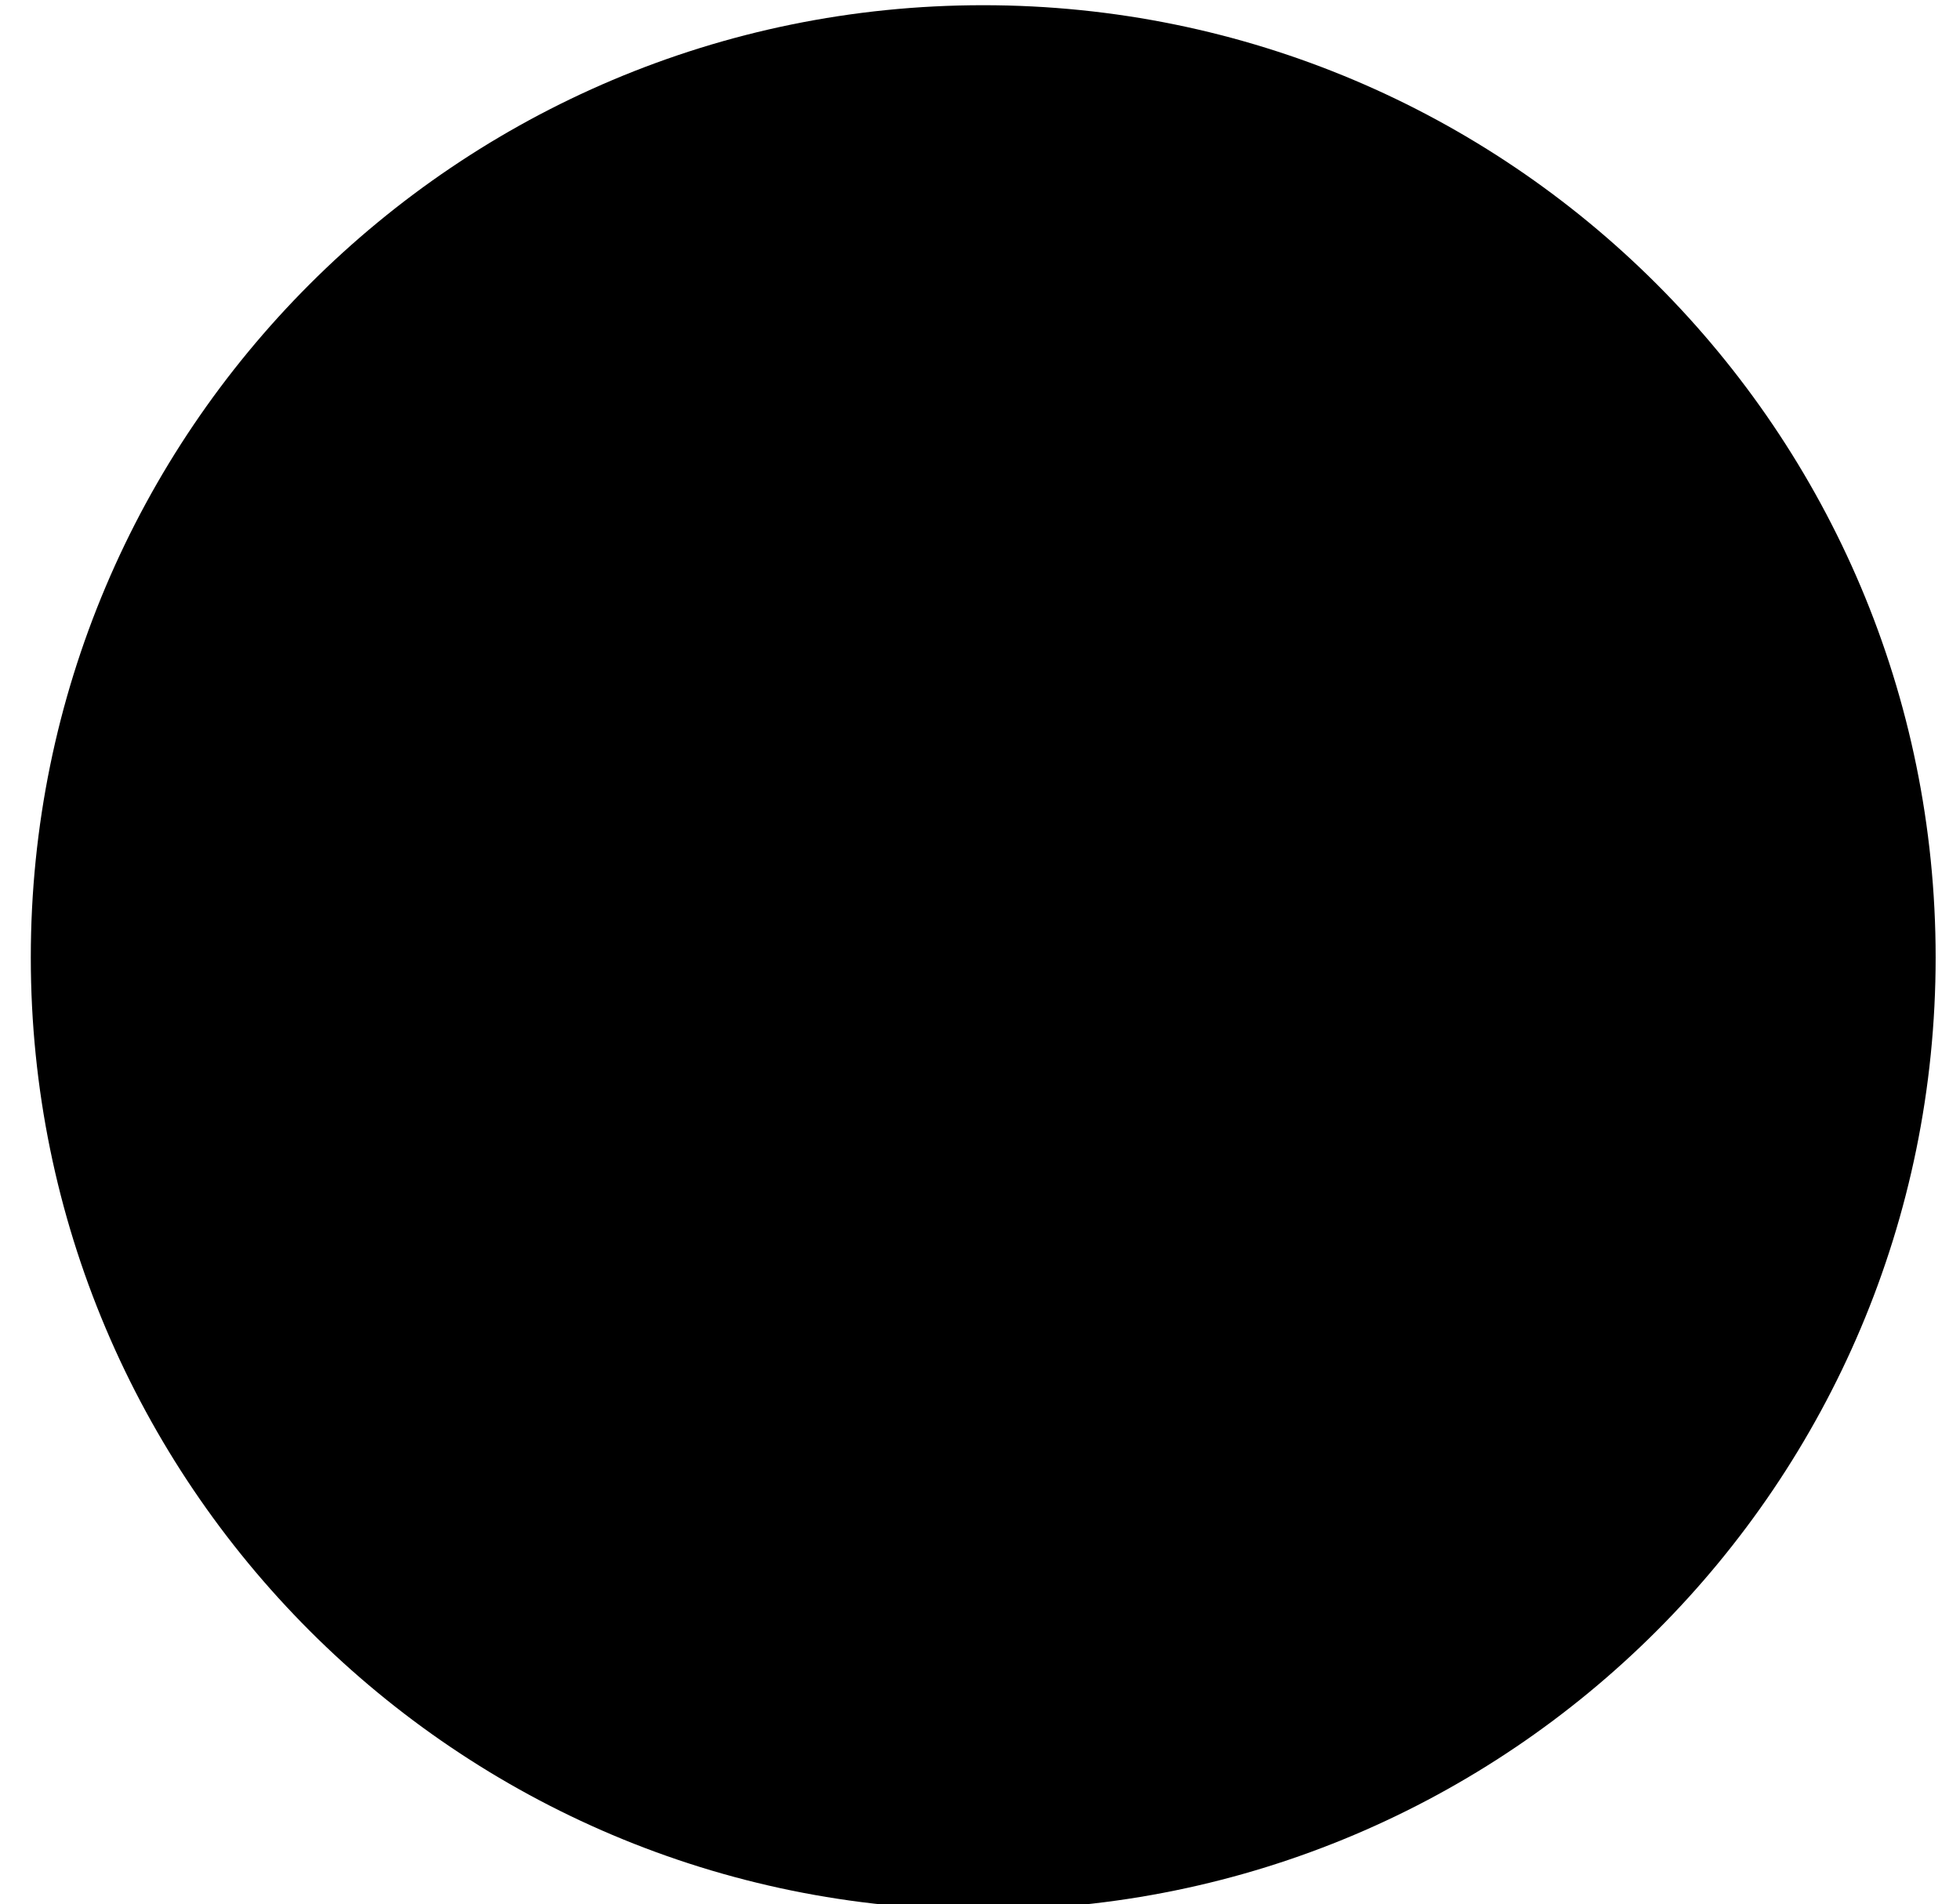
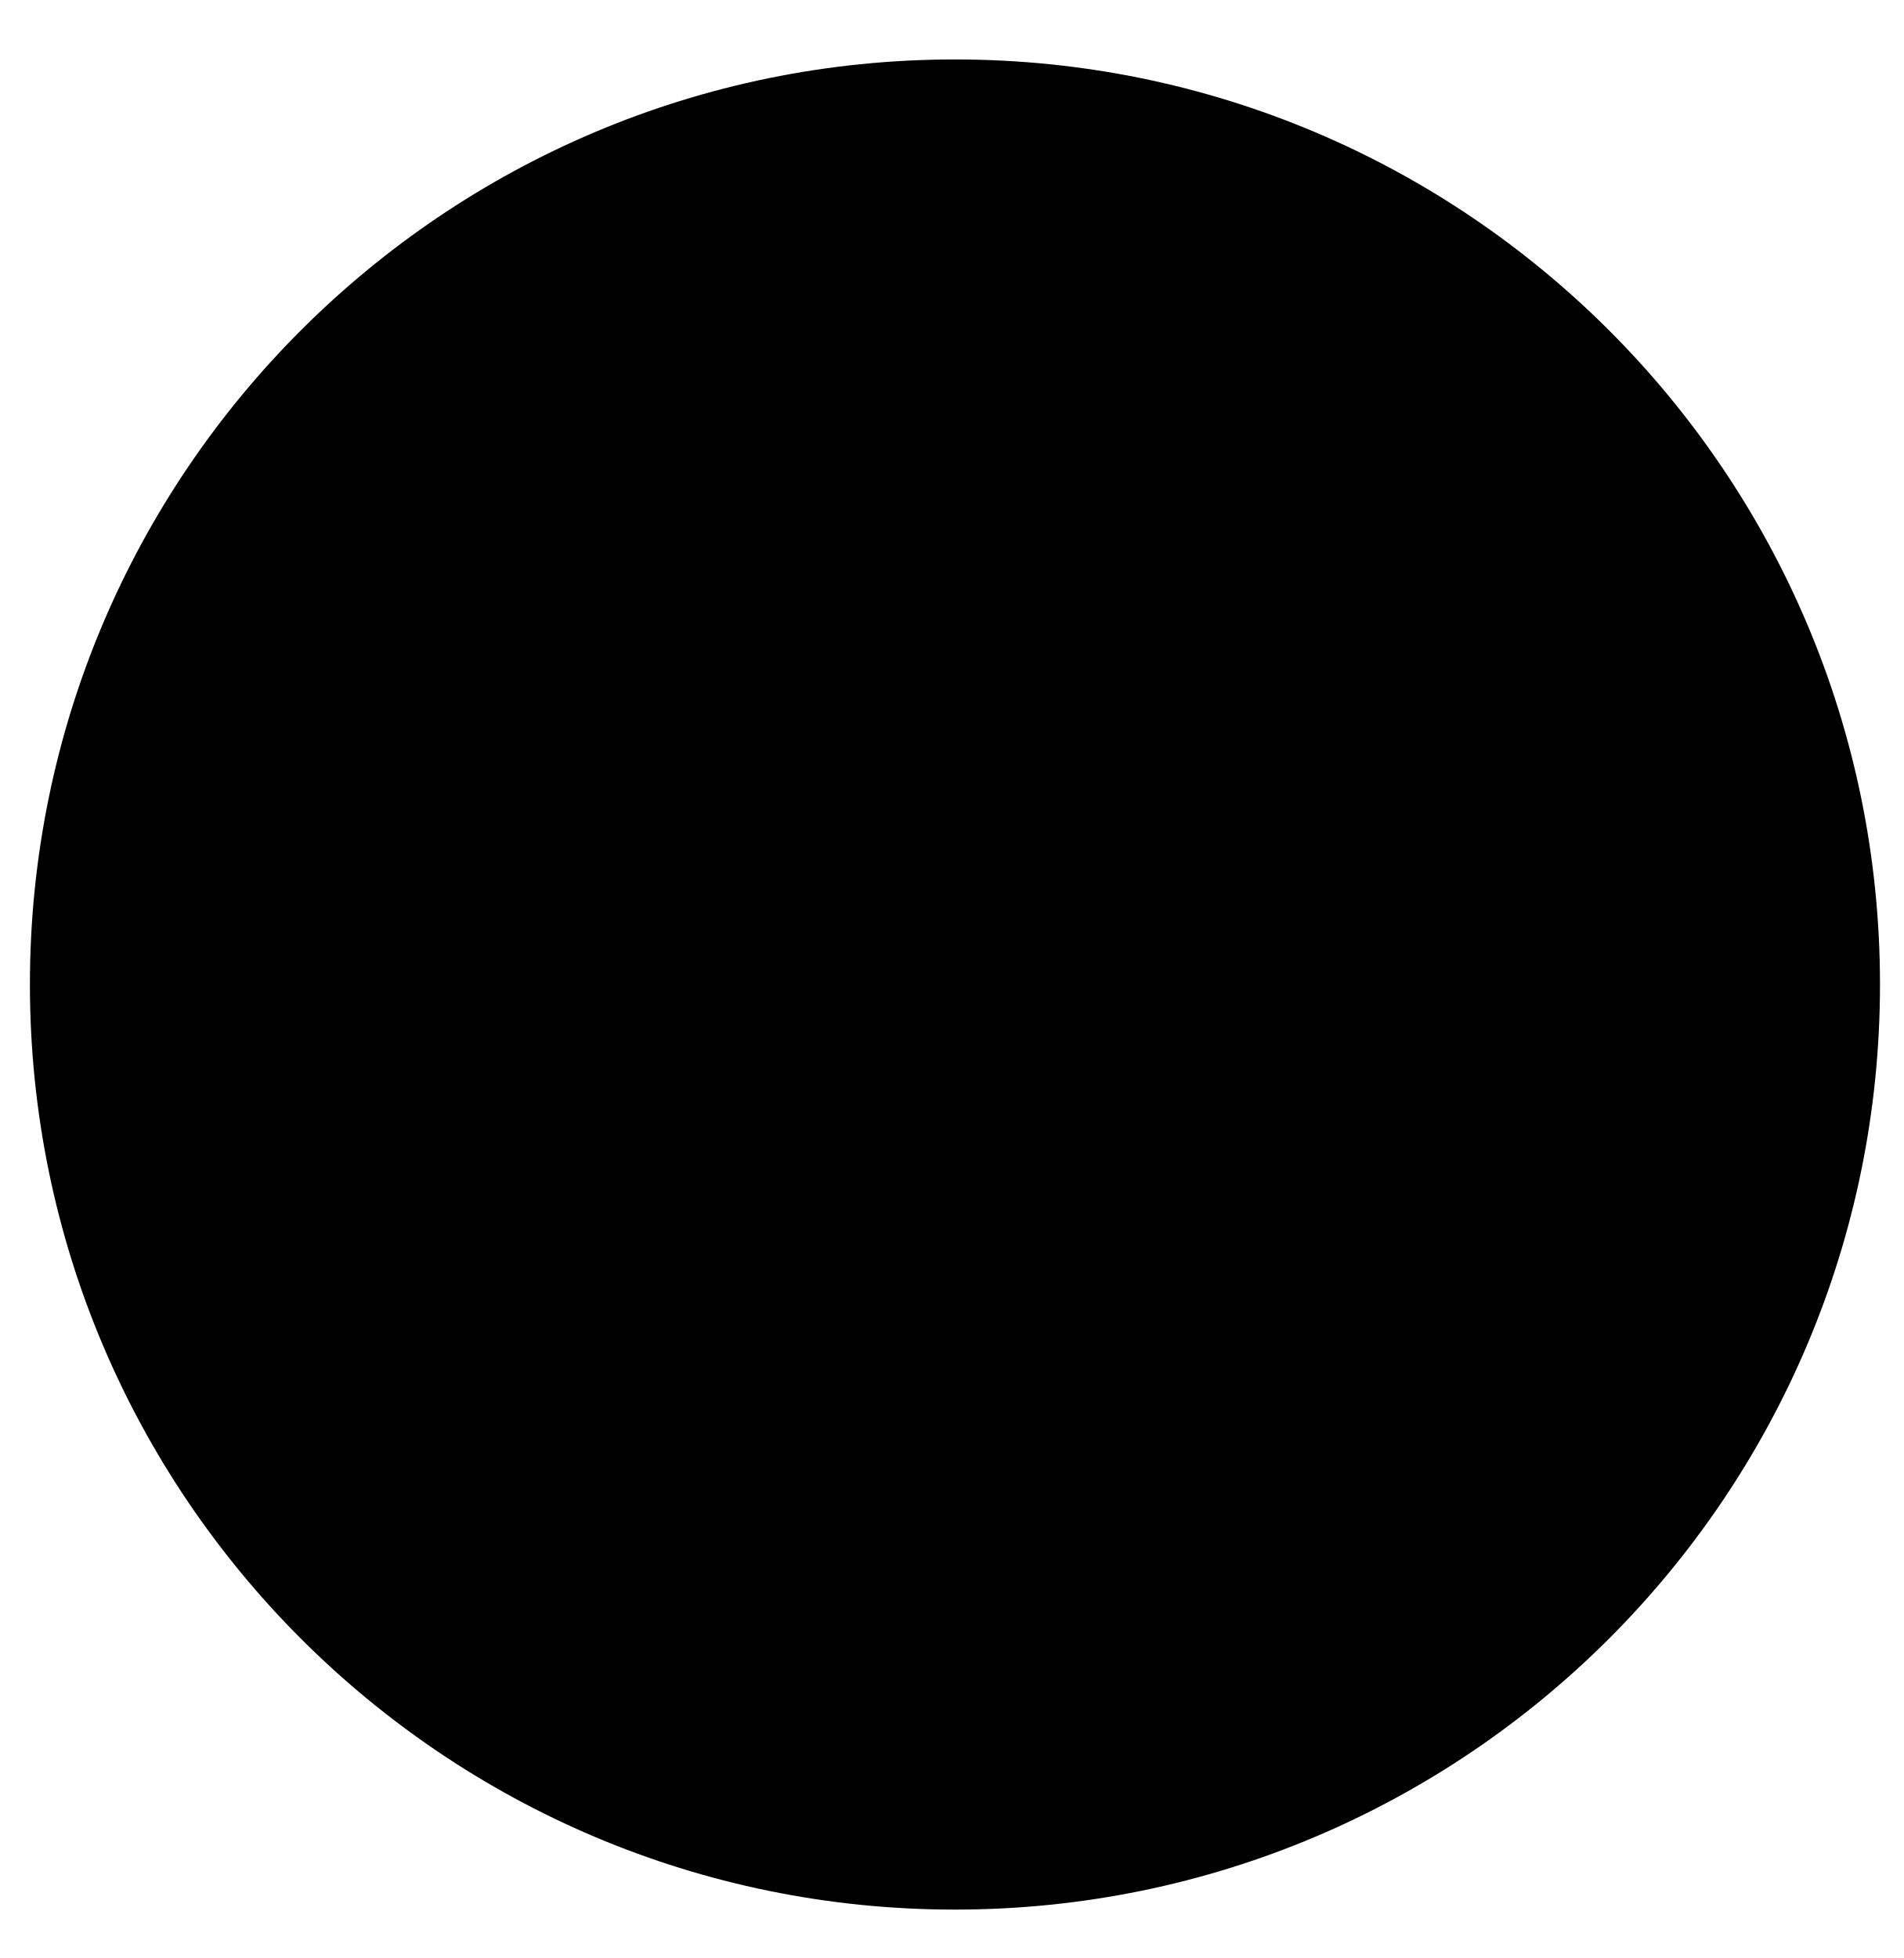
- <svg xmlns="http://www.w3.org/2000/svg" viewBox="0 0 35 34">
+ <svg xmlns="http://www.w3.org/2000/svg" viewBox="0 -1 35 36">
  <path class="li-sharing-tags-icon-fill sharing-tags-icon-fill" d="M17.557 34.11c9.395 0 17.008-7.617 17.008-17.01 0-9.392-7.613-17.007-17.008-17.007C8.164.093.55 7.708.55 17.1c0 9.393 7.614 17.01 17.007 17.01" />
  <path class="li-sharing-tags-icon-in sharing-tags-icon-in" d="M26.06 24.214h-3.758v-5.49c0-1.437-.588-2.418-1.88-2.418-.99 0-1.54.662-1.796 1.3-.096.23-.08.548-.08.867v5.74H14.82s.05-9.724 0-10.608h3.725v1.665c.22-.728 1.41-1.767 3.31-1.767 2.355 0 4.206 1.526 4.206 4.812v5.9zM11.056 12.278h-.024c-1.2 0-1.977-.81-1.977-1.84 0-1.047.8-1.84 2.025-1.84 1.223 0 1.975.79 2 1.838 0 1.028-.777 1.842-2.023 1.842zm-1.573 1.327h3.315v10.61H9.482v-10.61z" />
</svg>
